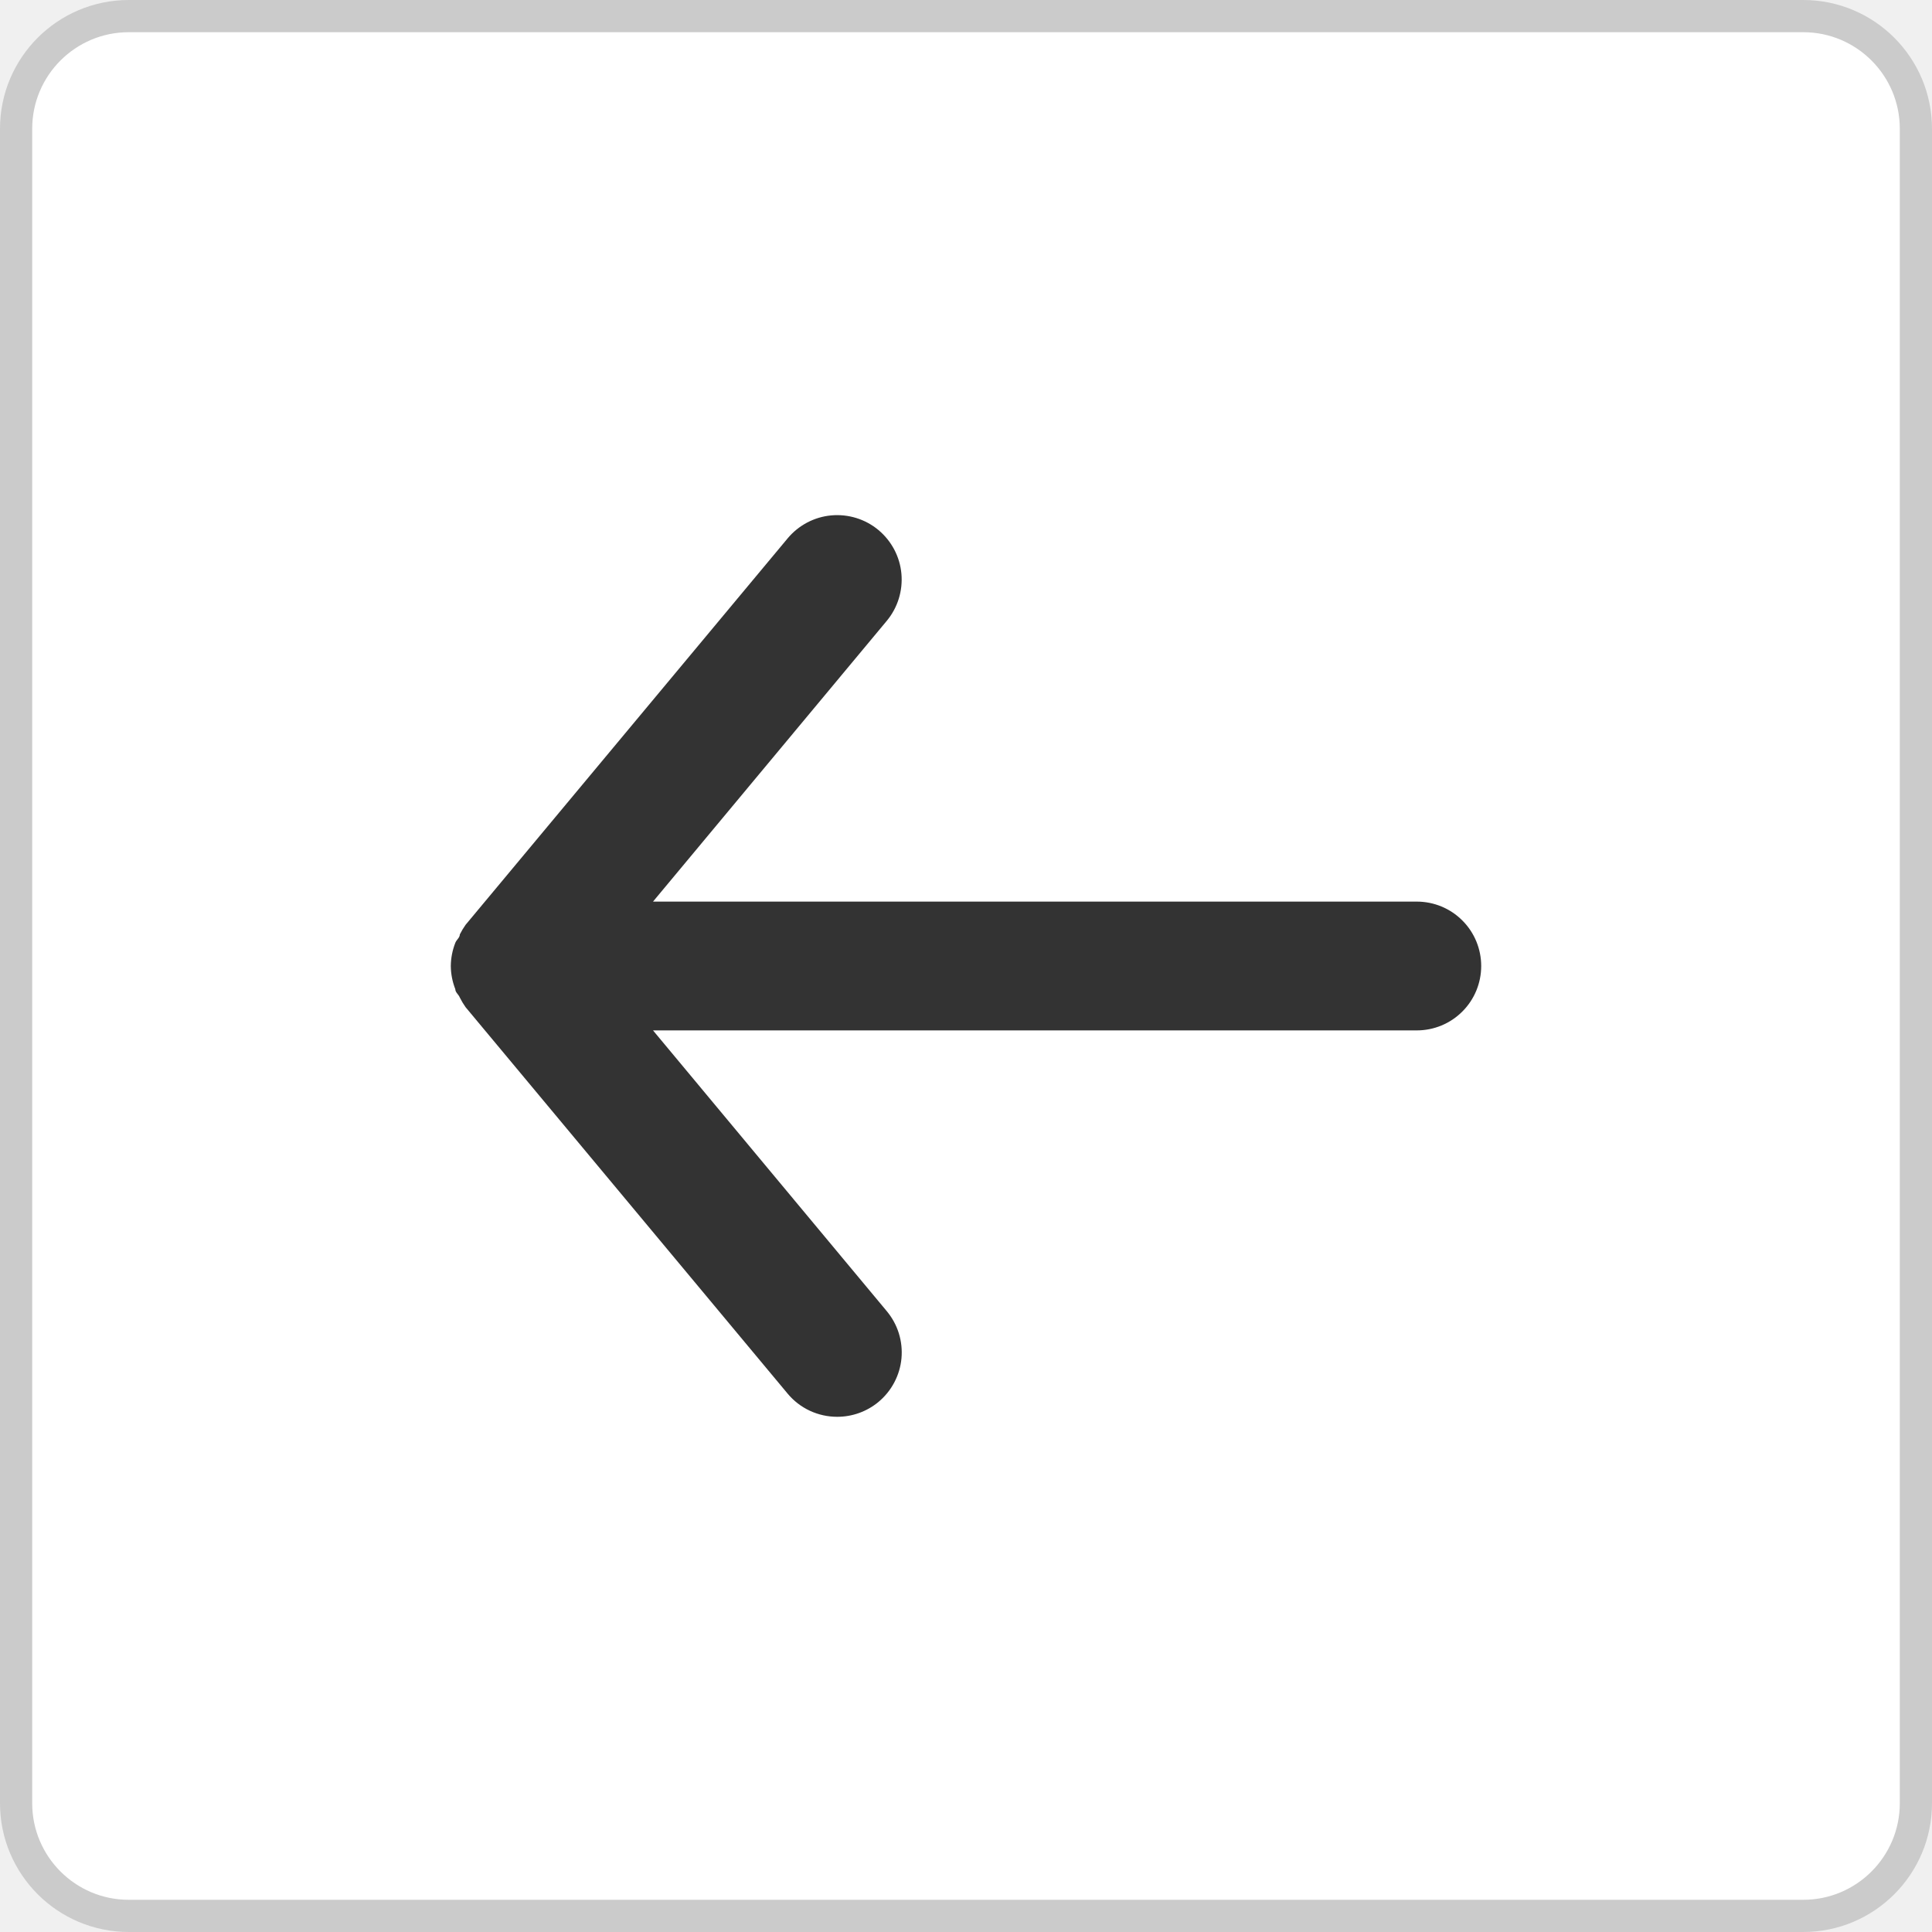
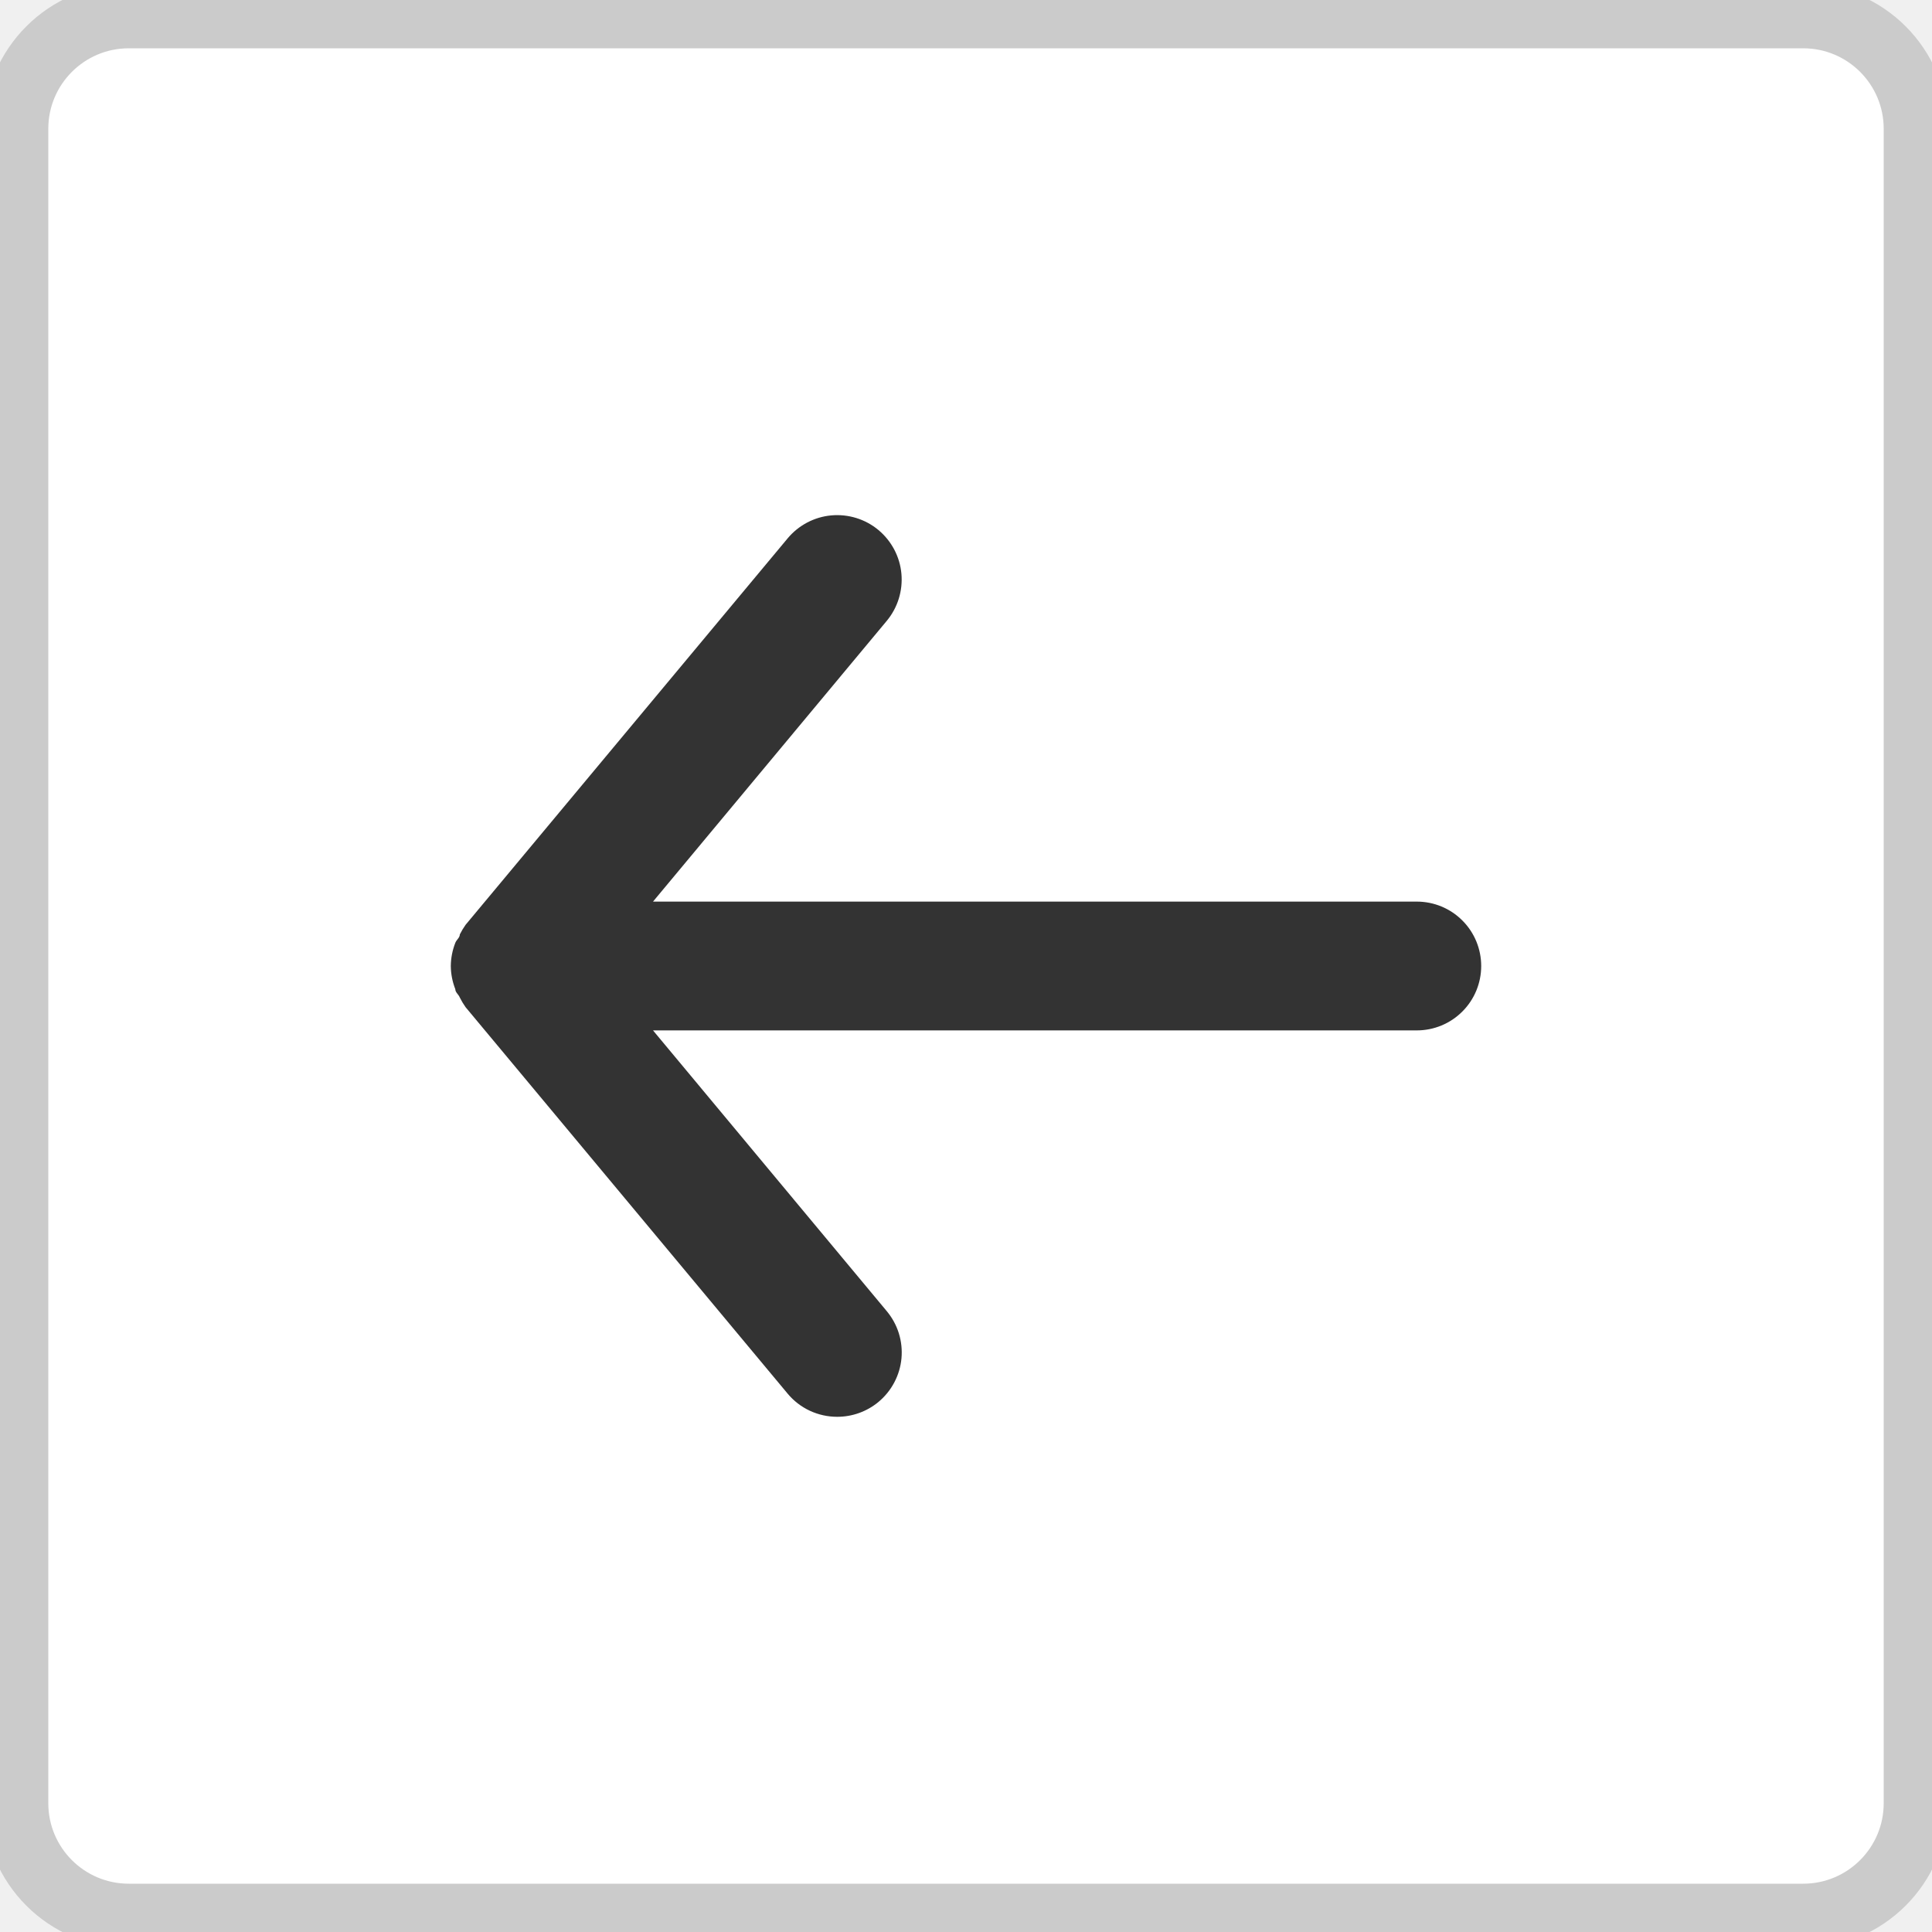
<svg xmlns="http://www.w3.org/2000/svg" width="30" height="30" viewBox="0 0 30 30" fill="none">
  <rect x="0.25" y="0.25" width="29.5" height="29.5" rx="1.75" fill="white" />
  <path d="M22 14L10.14 14L13.77 9.64C13.854 9.539 13.917 9.422 13.956 9.297C13.995 9.171 14.009 9.039 13.997 8.908C13.973 8.644 13.844 8.4 13.64 8.23C13.436 8.06 13.172 7.979 12.908 8.003C12.644 8.027 12.4 8.156 12.23 8.36L7.23 14.36C7.196 14.408 7.166 14.458 7.14 14.51C7.14 14.56 7.09 14.59 7.07 14.64C7.025 14.755 7.001 14.877 7 15C7.001 15.123 7.025 15.245 7.07 15.36C7.07 15.41 7.12 15.44 7.14 15.49C7.166 15.542 7.196 15.592 7.23 15.64L12.23 21.64C12.324 21.753 12.442 21.844 12.575 21.906C12.708 21.968 12.853 22 13 22C13.234 22 13.46 21.919 13.64 21.77C13.741 21.686 13.825 21.583 13.886 21.467C13.948 21.35 13.986 21.223 13.998 21.092C14.01 20.961 13.996 20.829 13.957 20.703C13.918 20.578 13.854 20.461 13.77 20.36L10.14 16L22 16C22.265 16 22.52 15.895 22.707 15.707C22.895 15.52 23 15.265 23 15C23 14.735 22.895 14.48 22.707 14.293C22.52 14.105 22.265 14 22 14Z" fill="#333333" />
-   <rect x="0.25" y="0.25" width="29.5" height="29.5" rx="1.75" stroke="#CBCBCB" stroke-width="0.5" />
+   <rect x="0.25" y="0.25" width="29.5" height="29.5" rx="1.75" stroke="#CBCBCB" strokeWidth="0.5" />
</svg>
